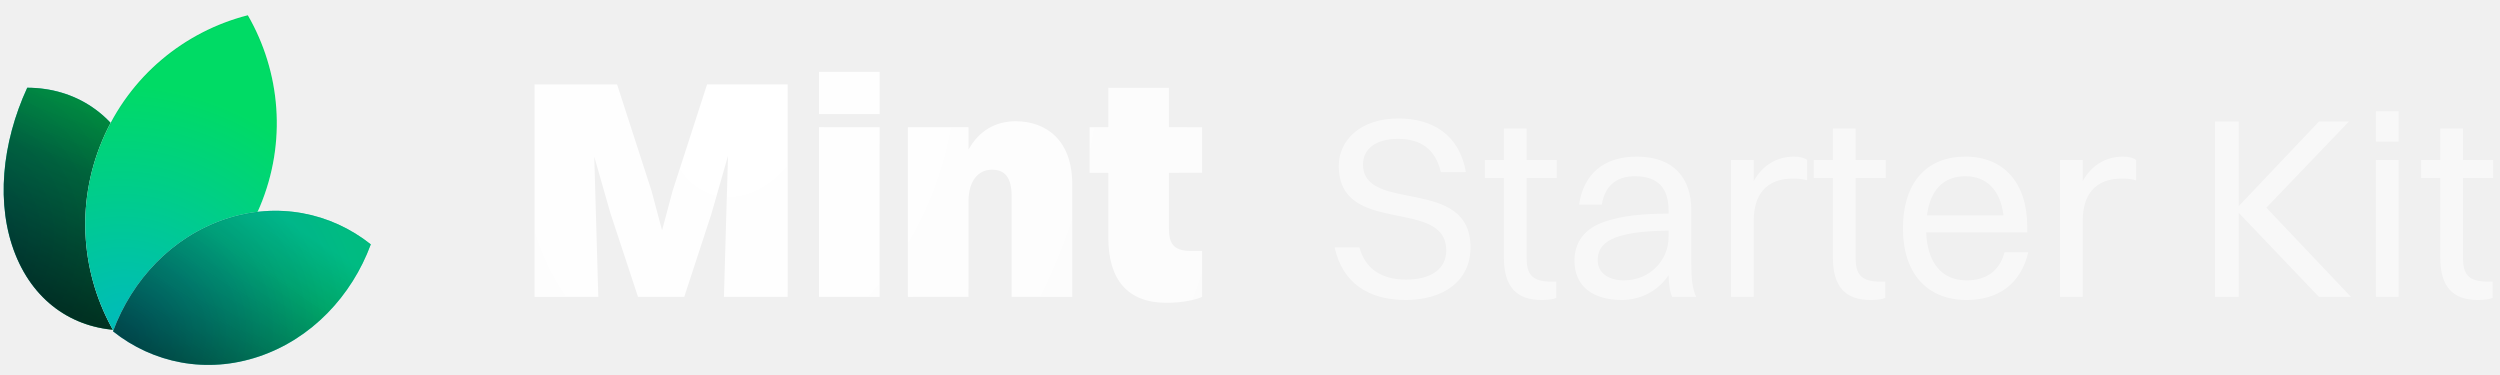
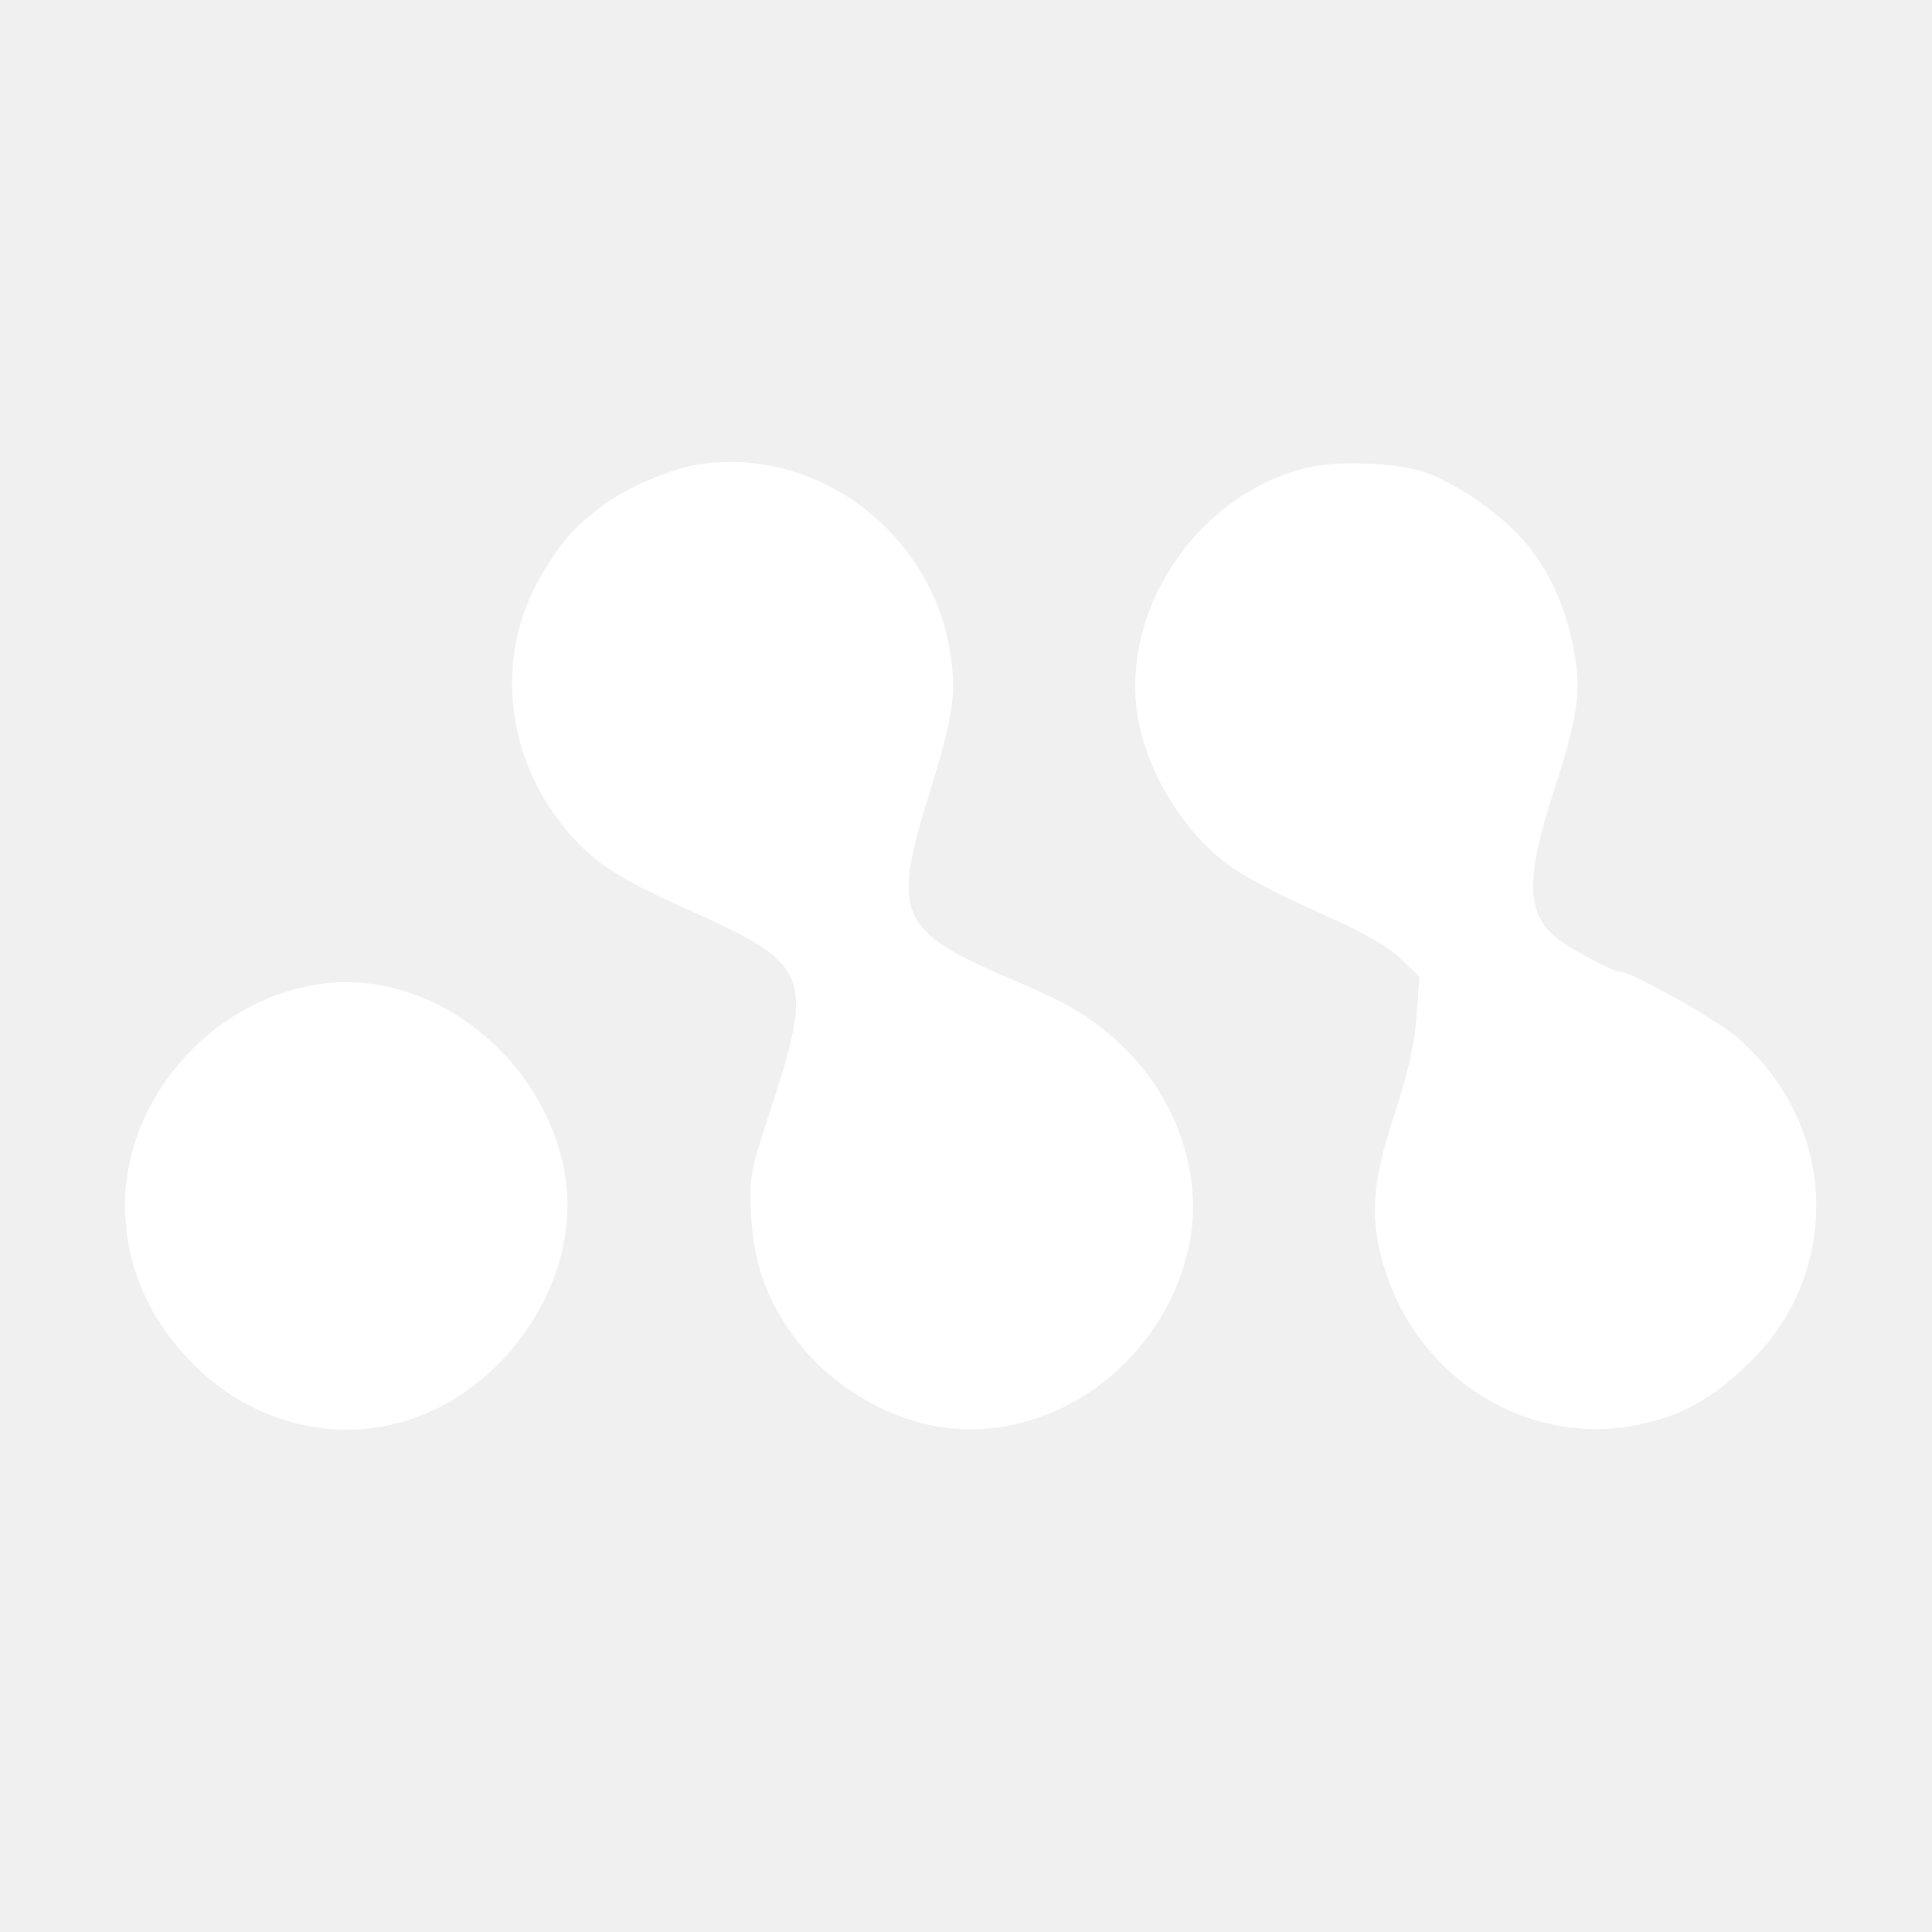
- <svg xmlns="http://www.w3.org/2000/svg" width="160" height="24" viewBox="0 0 160 24" fill="none">
-   <path d="M7.953 21.139C4.896 21.13 2.255 19.458 0.987 16.29C-0.28 13.121 0.109 9.163 1.744 5.615C4.801 5.624 7.442 7.296 8.71 10.465C9.977 13.633 9.588 17.591 7.953 21.139Z" fill="white" />
-   <path d="M7.953 21.139C4.896 21.13 2.255 19.458 0.987 16.29C-0.28 13.121 0.109 9.163 1.744 5.615C4.801 5.624 7.442 7.296 8.71 10.465C9.977 13.633 9.588 17.591 7.953 21.139Z" fill="url(#paint0_radial_115_109)" />
-   <path d="M7.953 21.139C4.896 21.13 2.255 19.458 0.987 16.29C-0.28 13.121 0.109 9.163 1.744 5.615C4.801 5.624 7.442 7.296 8.71 10.465C9.977 13.633 9.588 17.591 7.953 21.139Z" fill="black" fill-opacity="0.5" style="mix-blend-mode:hard-light" />
-   <path d="M7.953 21.139C4.896 21.13 2.255 19.458 0.987 16.29C-0.28 13.121 0.109 9.163 1.744 5.615C4.801 5.624 7.442 7.296 8.71 10.465C9.977 13.633 9.588 17.591 7.953 21.139Z" fill="url(#paint1_linear_115_109)" fill-opacity="0.5" style="mix-blend-mode:hard-light" />
-   <path d="M7.935 21.111C4.897 21.096 2.274 19.431 1.013 16.279C-0.248 13.124 0.136 9.182 1.762 5.643C4.8 5.659 7.423 7.324 8.684 10.476C9.945 13.63 9.561 17.572 7.935 21.111Z" stroke="url(#paint2_linear_115_109)" stroke-opacity="0.05" stroke-width="0.056" />
-   <path d="M7.31 21.257C11.354 20.221 14.884 17.375 16.628 13.236C18.373 9.097 17.945 4.587 15.86 0.976C11.816 2.012 8.287 4.858 6.542 8.998C4.797 13.137 5.225 17.646 7.31 21.257Z" fill="white" />
-   <path d="M7.31 21.257C11.354 20.221 14.884 17.375 16.628 13.236C18.373 9.097 17.945 4.587 15.86 0.976C11.816 2.012 8.287 4.858 6.542 8.998C4.797 13.137 5.225 17.646 7.31 21.257Z" fill="url(#paint3_radial_115_109)" />
-   <path d="M16.602 13.225C14.864 17.349 11.351 20.187 7.324 21.225C5.253 17.624 4.829 13.132 6.568 9.009C8.306 4.885 11.819 2.047 15.846 1.009C17.918 4.61 18.341 9.101 16.602 13.225Z" stroke="url(#paint4_linear_115_109)" stroke-opacity="0.05" stroke-width="0.056" />
-   <path d="M7.234 21.207C9.789 23.237 13.21 23.951 16.577 22.814C19.944 21.677 22.506 18.945 23.73 15.638C21.175 13.608 17.754 12.894 14.387 14.031C11.02 15.168 8.458 17.901 7.234 21.207Z" fill="white" />
-   <path d="M7.234 21.207C9.789 23.237 13.21 23.951 16.577 22.814C19.944 21.677 22.506 18.945 23.73 15.638C21.175 13.608 17.754 12.894 14.387 14.031C11.02 15.168 8.458 17.901 7.234 21.207Z" fill="url(#paint5_radial_115_109)" />
-   <path d="M7.234 21.207C9.789 23.237 13.21 23.951 16.577 22.814C19.944 21.677 22.506 18.945 23.73 15.638C21.175 13.608 17.754 12.894 14.387 14.031C11.02 15.168 8.458 17.901 7.234 21.207Z" fill="black" fill-opacity="0.2" style="mix-blend-mode:hard-light" />
-   <path d="M7.234 21.207C9.789 23.237 13.21 23.951 16.577 22.814C19.944 21.677 22.506 18.945 23.73 15.638C21.175 13.608 17.754 12.894 14.387 14.031C11.02 15.168 8.458 17.901 7.234 21.207Z" fill="url(#paint6_linear_115_109)" fill-opacity="0.5" style="mix-blend-mode:hard-light" />
-   <path d="M16.568 22.787C13.218 23.918 9.814 23.212 7.267 21.198C8.492 17.907 11.044 15.189 14.396 14.058C17.747 12.927 21.15 13.633 23.697 15.648C22.472 18.938 19.92 21.656 16.568 22.787Z" stroke="url(#paint7_linear_115_109)" stroke-opacity="0.05" stroke-width="0.056" />
-   <path d="M34.212 19V5.4H39.492L41.692 12.2L42.372 14.74L43.052 12.2L45.252 5.4H50.412V19H46.332L46.592 9.98L45.532 13.68L43.792 19H40.832L39.052 13.6L38.032 10.02L38.292 19H34.212ZM52.416 7.3V4.6H56.295V7.3H52.416ZM52.416 19V8.14H56.295V19H52.416ZM58.104 19V8.14H61.984V9.58C62.664 8.34 63.744 7.76 65.004 7.76C66.964 7.76 68.624 8.98 68.624 11.78V19H64.744V12.56C64.744 11.34 64.304 10.86 63.484 10.86C62.604 10.86 61.984 11.58 61.984 12.88V19H58.104ZM70.933 15.22V11.06H69.733V8.14H70.933V5.62H74.813V8.14H76.933V11.06H74.813V14.6C74.813 15.5 75.033 16.06 76.213 16.06H76.933V19C76.493 19.2 75.673 19.38 74.653 19.38C72.153 19.38 70.933 17.88 70.933 15.22Z" fill="url(#paint8_radial_115_109)" />
-   <path d="M87.232 10.519C87.232 13.687 94.112 11.229 94.112 15.832C94.112 17.994 92.364 19.198 89.971 19.198C87.562 19.198 85.912 18.093 85.417 15.832H87.001C87.364 17.169 88.371 17.895 89.987 17.895C91.671 17.895 92.561 17.152 92.561 16.03C92.561 12.598 85.681 15.155 85.681 10.618C85.681 9.001 87.034 7.582 89.509 7.582C91.671 7.582 93.403 8.621 93.816 11.014H92.215C91.868 9.529 90.912 8.886 89.476 8.886C88.057 8.886 87.232 9.529 87.232 10.519ZM96.25 16.476V11.393H95.029V10.239H96.25V8.226H97.702V10.239H99.632V11.393H97.702V16.476C97.702 17.532 98.015 18.026 99.302 18.026H99.599V19.066C99.434 19.148 99.071 19.198 98.659 19.198C97.025 19.198 96.25 18.323 96.25 16.476ZM102.516 13.093H101.064C101.345 11.162 102.615 10.024 104.76 10.024C107.103 10.024 108.242 11.393 108.242 13.44V16.888C108.242 17.895 108.324 18.521 108.555 19H107.021C106.856 18.654 106.806 18.142 106.79 17.614C106.047 18.72 104.859 19.198 103.803 19.198C101.988 19.198 100.767 18.357 100.767 16.69C100.767 15.486 101.427 14.611 102.714 14.182C103.902 13.786 105.107 13.687 106.79 13.671V13.473C106.79 12.053 106.13 11.278 104.628 11.278C103.374 11.278 102.698 11.971 102.516 13.093ZM102.252 16.657C102.252 17.465 102.929 17.944 103.952 17.944C105.569 17.944 106.79 16.674 106.79 15.172V14.759C103.061 14.793 102.252 15.585 102.252 16.657ZM110.787 19V10.239H112.239V11.591C112.833 10.519 113.774 10.024 114.83 10.024C115.176 10.024 115.49 10.107 115.655 10.239V11.542C115.407 11.46 115.094 11.427 114.747 11.427C112.998 11.427 112.239 12.515 112.239 14.1V19H110.787ZM117.305 16.476V11.393H116.084V10.239H117.305V8.226H118.757V10.239H120.688V11.393H118.757V16.476C118.757 17.532 119.071 18.026 120.358 18.026H120.655V19.066C120.49 19.148 120.127 19.198 119.714 19.198C118.081 19.198 117.305 18.323 117.305 16.476ZM129.809 16.145C129.33 18.192 127.862 19.198 125.865 19.198C123.324 19.198 121.79 17.482 121.79 14.627C121.79 11.658 123.324 10.024 125.783 10.024C128.258 10.024 129.743 11.723 129.743 14.512V14.875H123.275C123.357 16.838 124.281 17.944 125.865 17.944C127.103 17.944 127.977 17.35 128.291 16.145H129.809ZM125.783 11.278C124.38 11.278 123.539 12.152 123.324 13.786H128.225C128.027 12.169 127.152 11.278 125.783 11.278ZM131.843 19V10.239H133.295V11.591C133.889 10.519 134.829 10.024 135.885 10.024C136.232 10.024 136.545 10.107 136.71 10.239V11.542C136.463 11.46 136.149 11.427 135.803 11.427C134.054 11.427 133.295 12.515 133.295 14.1V19H131.843ZM141.763 19V7.78H143.281V13.192L148.413 7.78H150.327L145.047 13.291L150.459 19H148.413L143.281 13.621V19H141.763ZM152.06 9.067V7.12H153.512V9.067H152.06ZM152.06 19V10.239H153.512V19H152.06ZM156.178 16.476V11.393H154.957V10.239H156.178V8.226H157.63V10.239H159.56V11.393H157.63V16.476C157.63 17.532 157.943 18.026 159.23 18.026H159.527V19.066C159.362 19.148 158.999 19.198 158.587 19.198C156.953 19.198 156.178 18.323 156.178 16.476Z" fill="white" fill-opacity="0.55" />
-   <defs>
-     <radialGradient id="paint0_radial_115_109" cx="0" cy="0" r="1" gradientUnits="userSpaceOnUse" gradientTransform="translate(-3.00503 15.023) rotate(-10.029) scale(17.9572 17.784)">
-       <stop stop-color="#00B0BB" />
-       <stop offset="1" stop-color="#00DB65" />
-     </radialGradient>
-     <linearGradient id="paint1_linear_115_109" x1="7.39" y1="4.813" x2="1.63" y2="18.689" gradientUnits="userSpaceOnUse">
-       <stop stop-color="#18E299" />
-       <stop offset="1" />
-     </linearGradient>
-     <linearGradient id="paint2_linear_115_109" x1="7.948" y1="8.016" x2="1.761" y2="18.746" gradientUnits="userSpaceOnUse">
-       <stop />
-       <stop offset="1" stop-opacity="0" />
-     </linearGradient>
-     <radialGradient id="paint3_radial_115_109" cx="0" cy="0" r="1" gradientUnits="userSpaceOnUse" gradientTransform="translate(8.11404 20.8822) rotate(-75.7542) scale(21.6246 23.7772)">
-       <stop stop-color="#00BBBB" />
-       <stop offset="0.713" stop-color="#00DB65" />
-     </radialGradient>
-     <linearGradient id="paint4_linear_115_109" x1="7.602" y1="5.871" x2="15.556" y2="16.372" gradientUnits="userSpaceOnUse">
-       <stop />
-       <stop offset="1" stop-opacity="0" />
-     </linearGradient>
-     <radialGradient id="paint5_radial_115_109" cx="0" cy="0" r="1" gradientUnits="userSpaceOnUse" gradientTransform="translate(7.84537 21.5181) rotate(-20.3525) scale(18.5603 17.32)">
-       <stop stop-color="#00B0BB" />
-       <stop offset="1" stop-color="#00DB65" />
-     </radialGradient>
-     <linearGradient id="paint6_linear_115_109" x1="16.808" y1="13.007" x2="10.041" y2="22.994" gradientUnits="userSpaceOnUse">
-       <stop stop-color="#00B1BC" />
-       <stop offset="1" />
-     </linearGradient>
-     <linearGradient id="paint7_linear_115_109" x1="16.808" y1="13.007" x2="14.169" y2="23.841" gradientUnits="userSpaceOnUse">
-       <stop />
-       <stop offset="1" stop-opacity="0" />
-     </linearGradient>
-     <radialGradient id="paint8_radial_115_109" cx="0" cy="0" r="1" gradientUnits="userSpaceOnUse" gradientTransform="translate(47.2781 7) rotate(19.0047) scale(67.5582 85.7506)">
-       <stop stop-color="white" />
-       <stop offset="1" stop-color="white" stop-opacity="0.5" />
-     </radialGradient>
-   </defs>
+ <svg xmlns="http://www.w3.org/2000/svg" width="128" height="128" viewBox="0 0 128 128" fill="none">
+   <path d="M46.221 30.777C44.45 31.062 41.574 32.295 40.056 33.401C38.128 34.855 37.401 35.614 36.137 37.669C32.786 42.948 33.292 49.744 37.338 54.77C39.266 57.141 40.783 58.121 46.221 60.555C53.681 63.938 53.965 64.728 50.931 73.895C49.73 77.531 49.635 78.005 49.761 80.502C49.951 83.822 50.804 86.161 52.796 88.816C54.629 91.219 57.506 93.242 60.509 94.127C68.538 96.593 77.358 90.744 78.875 81.988C79.571 77.879 78.053 73.168 74.956 69.912C72.901 67.763 71.225 66.656 67.242 64.981C59.466 61.662 59.055 60.713 61.584 52.526C63.164 47.405 63.354 46.014 62.975 43.359C61.774 35.298 54.092 29.513 46.221 30.777Z" fill="white" />
+   <path d="M86.675 30.968C79.562 32.643 74.378 40.009 75.326 47.153C75.864 51.073 78.55 55.435 81.838 57.616C82.85 58.312 85.442 59.608 87.591 60.556C90.184 61.694 91.922 62.674 92.776 63.496L94.04 64.697L93.85 67.289C93.724 69.123 93.281 71.114 92.396 73.801C90.879 78.385 90.721 80.788 91.733 84.043C94.103 91.694 101.817 96.182 109.277 94.222C111.711 93.622 113.576 92.515 115.789 90.397C122.111 84.36 121.795 74.465 115.062 68.712C113.671 67.511 108.076 64.381 107.349 64.381C106.938 64.381 104.788 63.275 103.555 62.453C101.09 60.777 100.963 58.533 102.955 52.369C104.598 47.311 104.82 45.636 104.187 42.664C103.587 39.724 102.322 37.195 100.489 35.33C98.908 33.686 96.348 31.979 94.483 31.316C92.618 30.652 88.761 30.494 86.675 30.968Z" fill="white" />
+   <path d="M20.925 65.234C13.876 66.404 8.312 72.821 8.281 79.807C8.281 83.79 9.83 87.425 12.896 90.46C16.342 93.937 21.368 95.455 25.951 94.38C33.159 92.736 38.533 85.086 37.458 78.005C36.225 70.039 28.417 63.97 20.925 65.234Z" fill="white" />
</svg>
